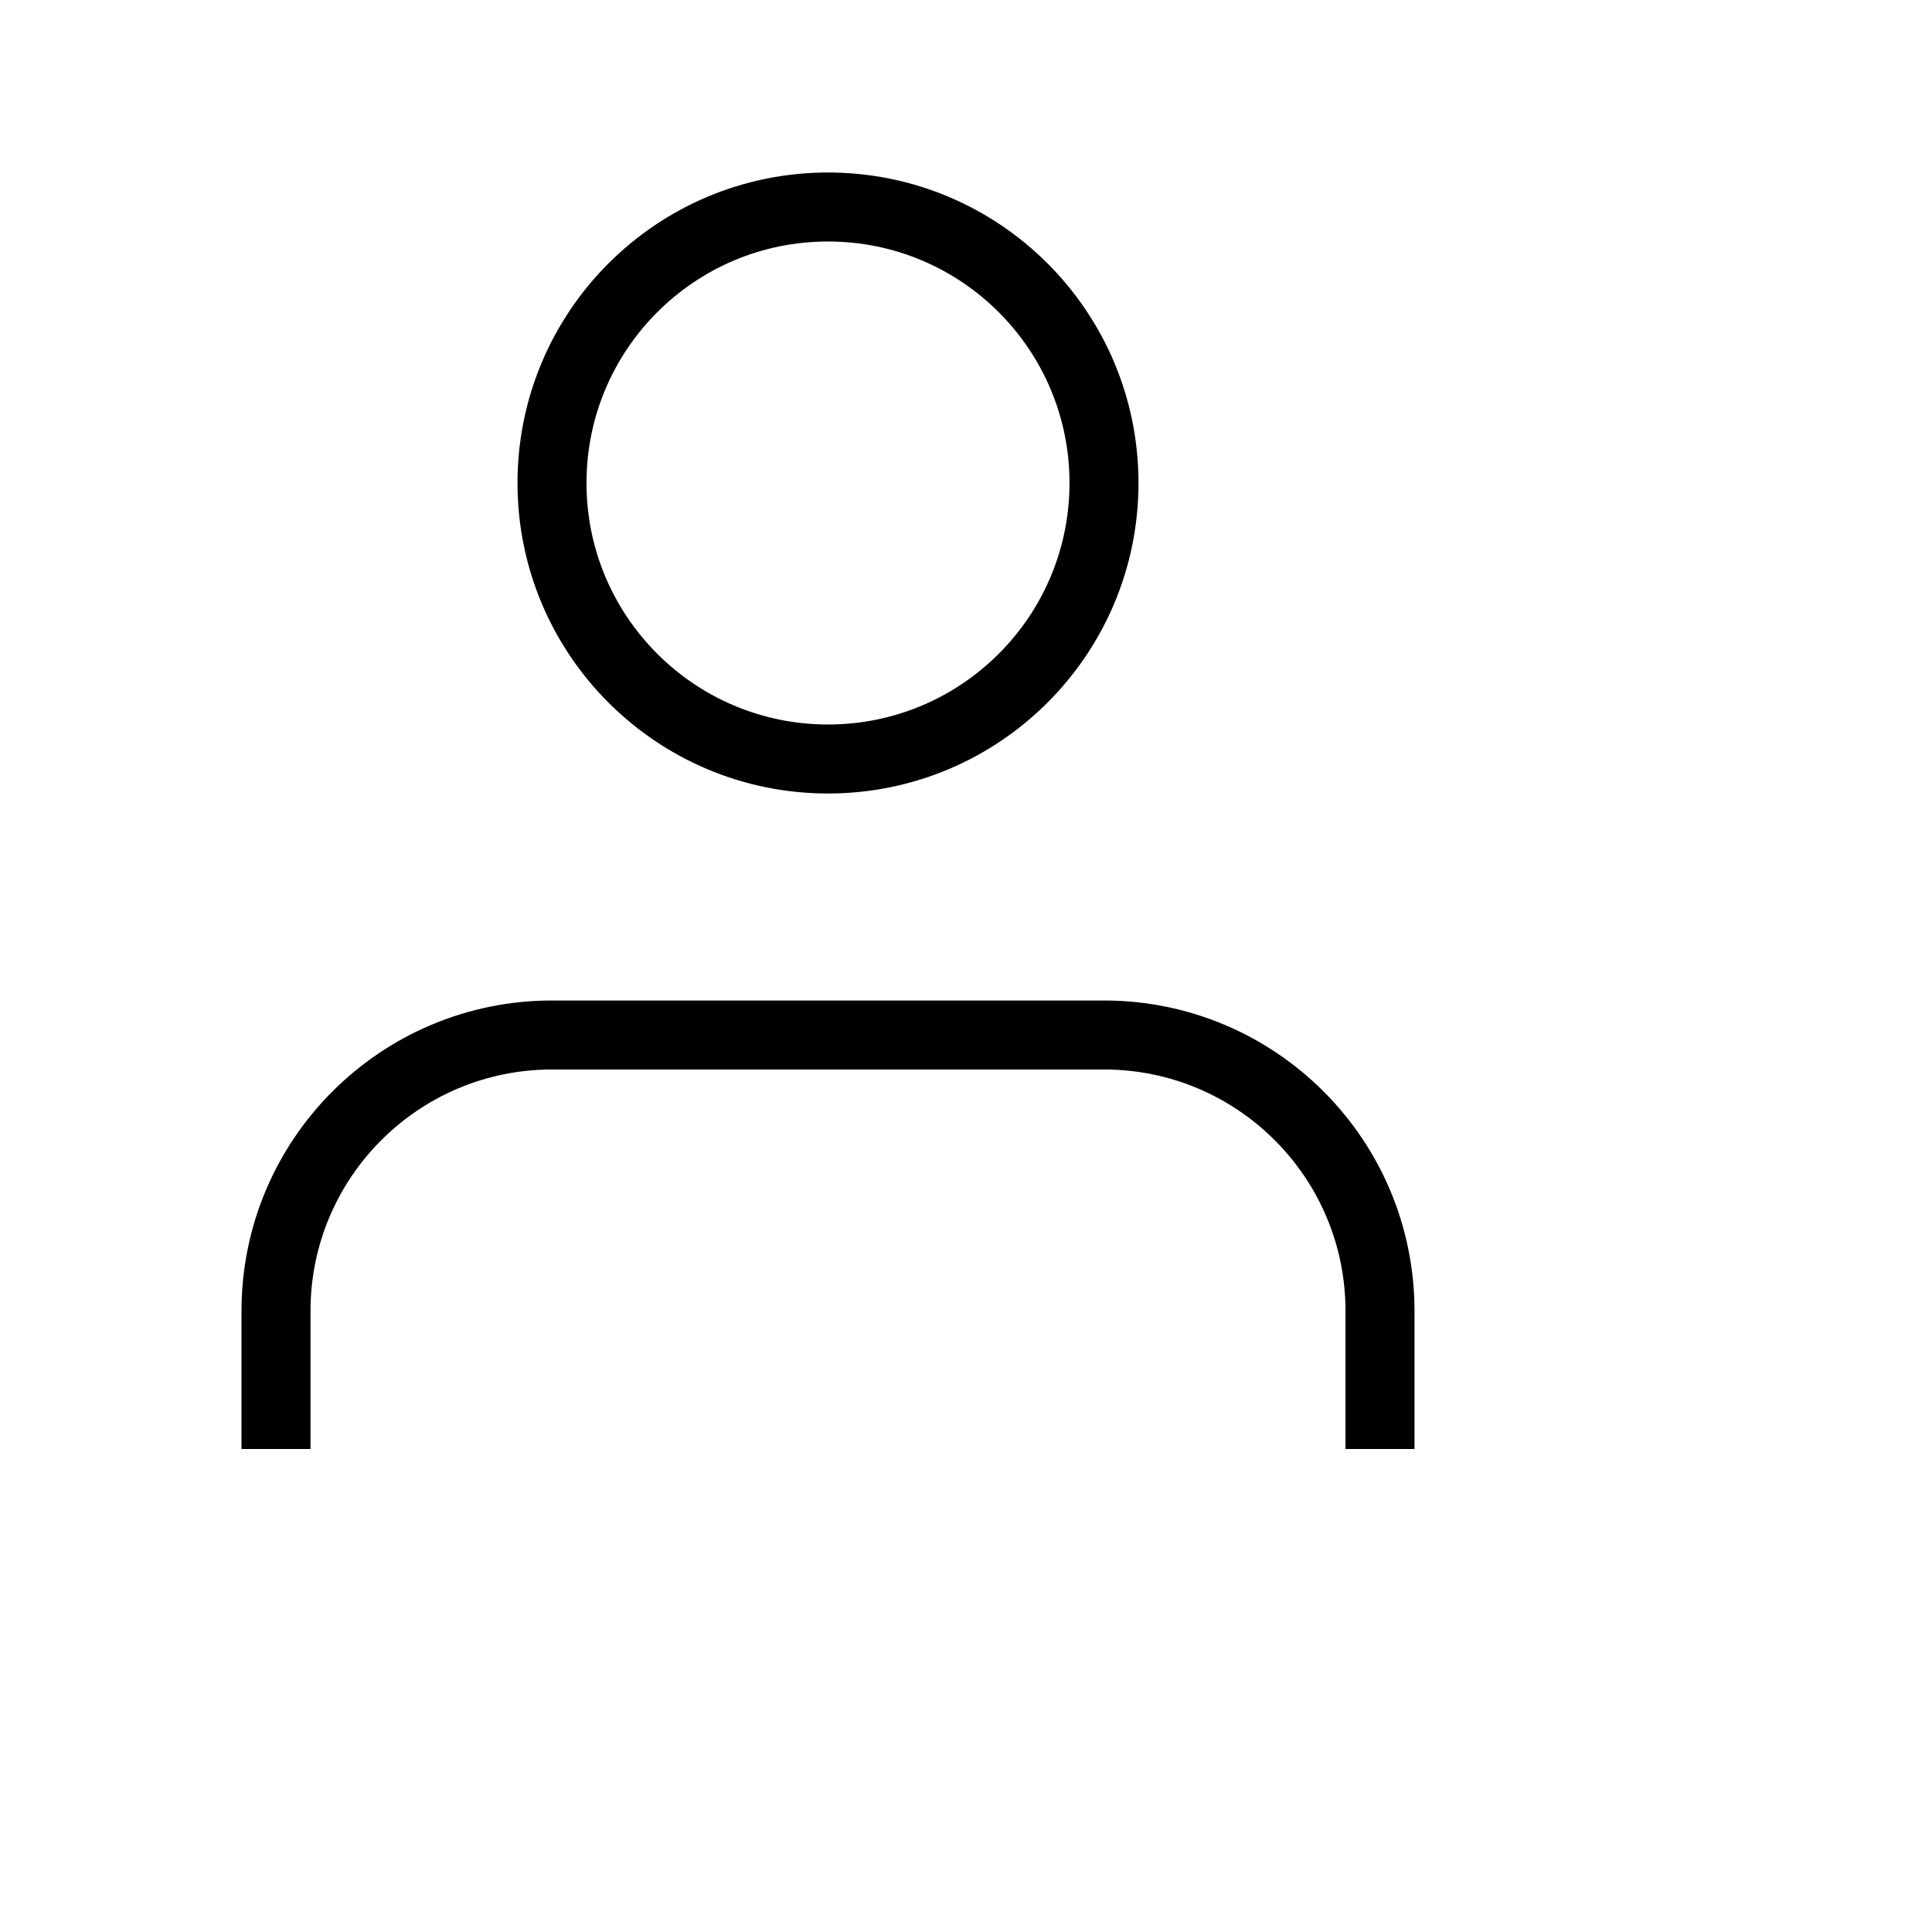
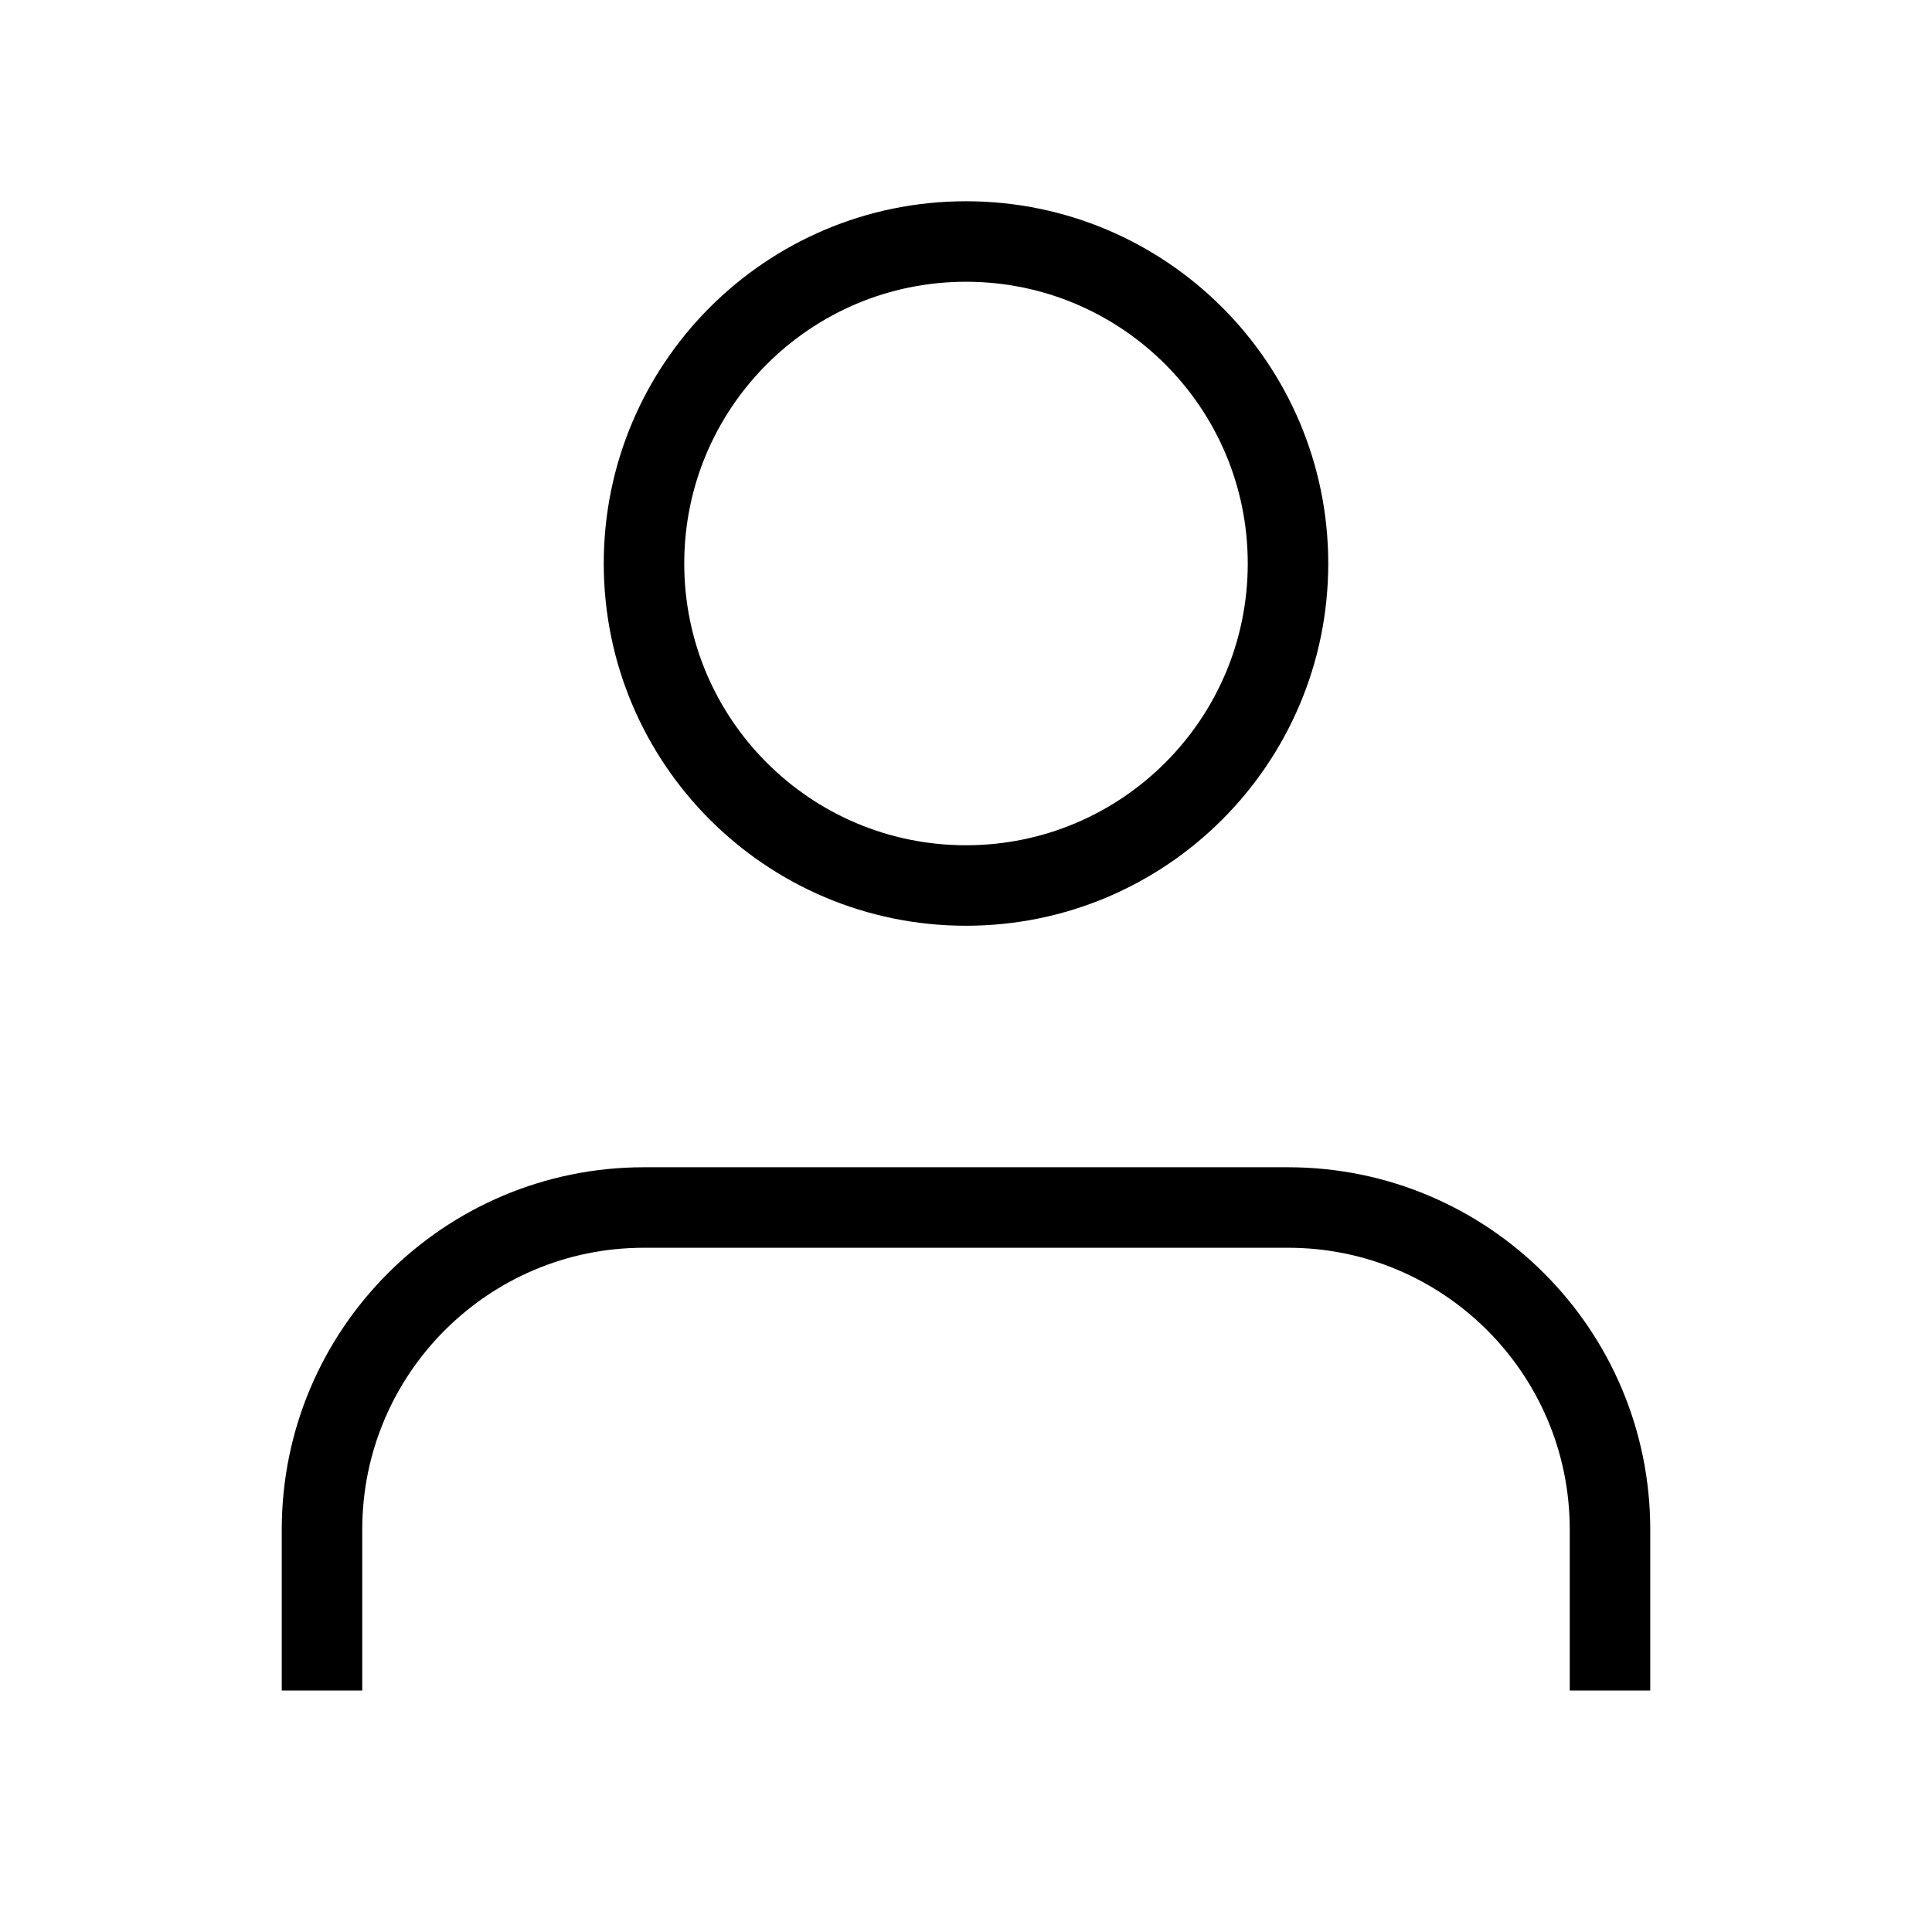
- <svg xmlns="http://www.w3.org/2000/svg" viewBox="0 0 28 28" width="28" height="28" fill="none" stroke="currentColor" strokeWidth="2" strokeLinecap="round" strokeLinejoin="round">
+ <svg xmlns="http://www.w3.org/2000/svg" viewBox="0 0 24 24" width="24" height="24" fill="none" stroke="currentColor" strokeWidth="2" strokeLinecap="round" strokeLinejoin="round">
  <path d="M20 21v-2a4 4 0 00-4-4H8a4 4 0 00-4 4v2" />
  <circle cx="12" cy="7" r="4" />
</svg>
